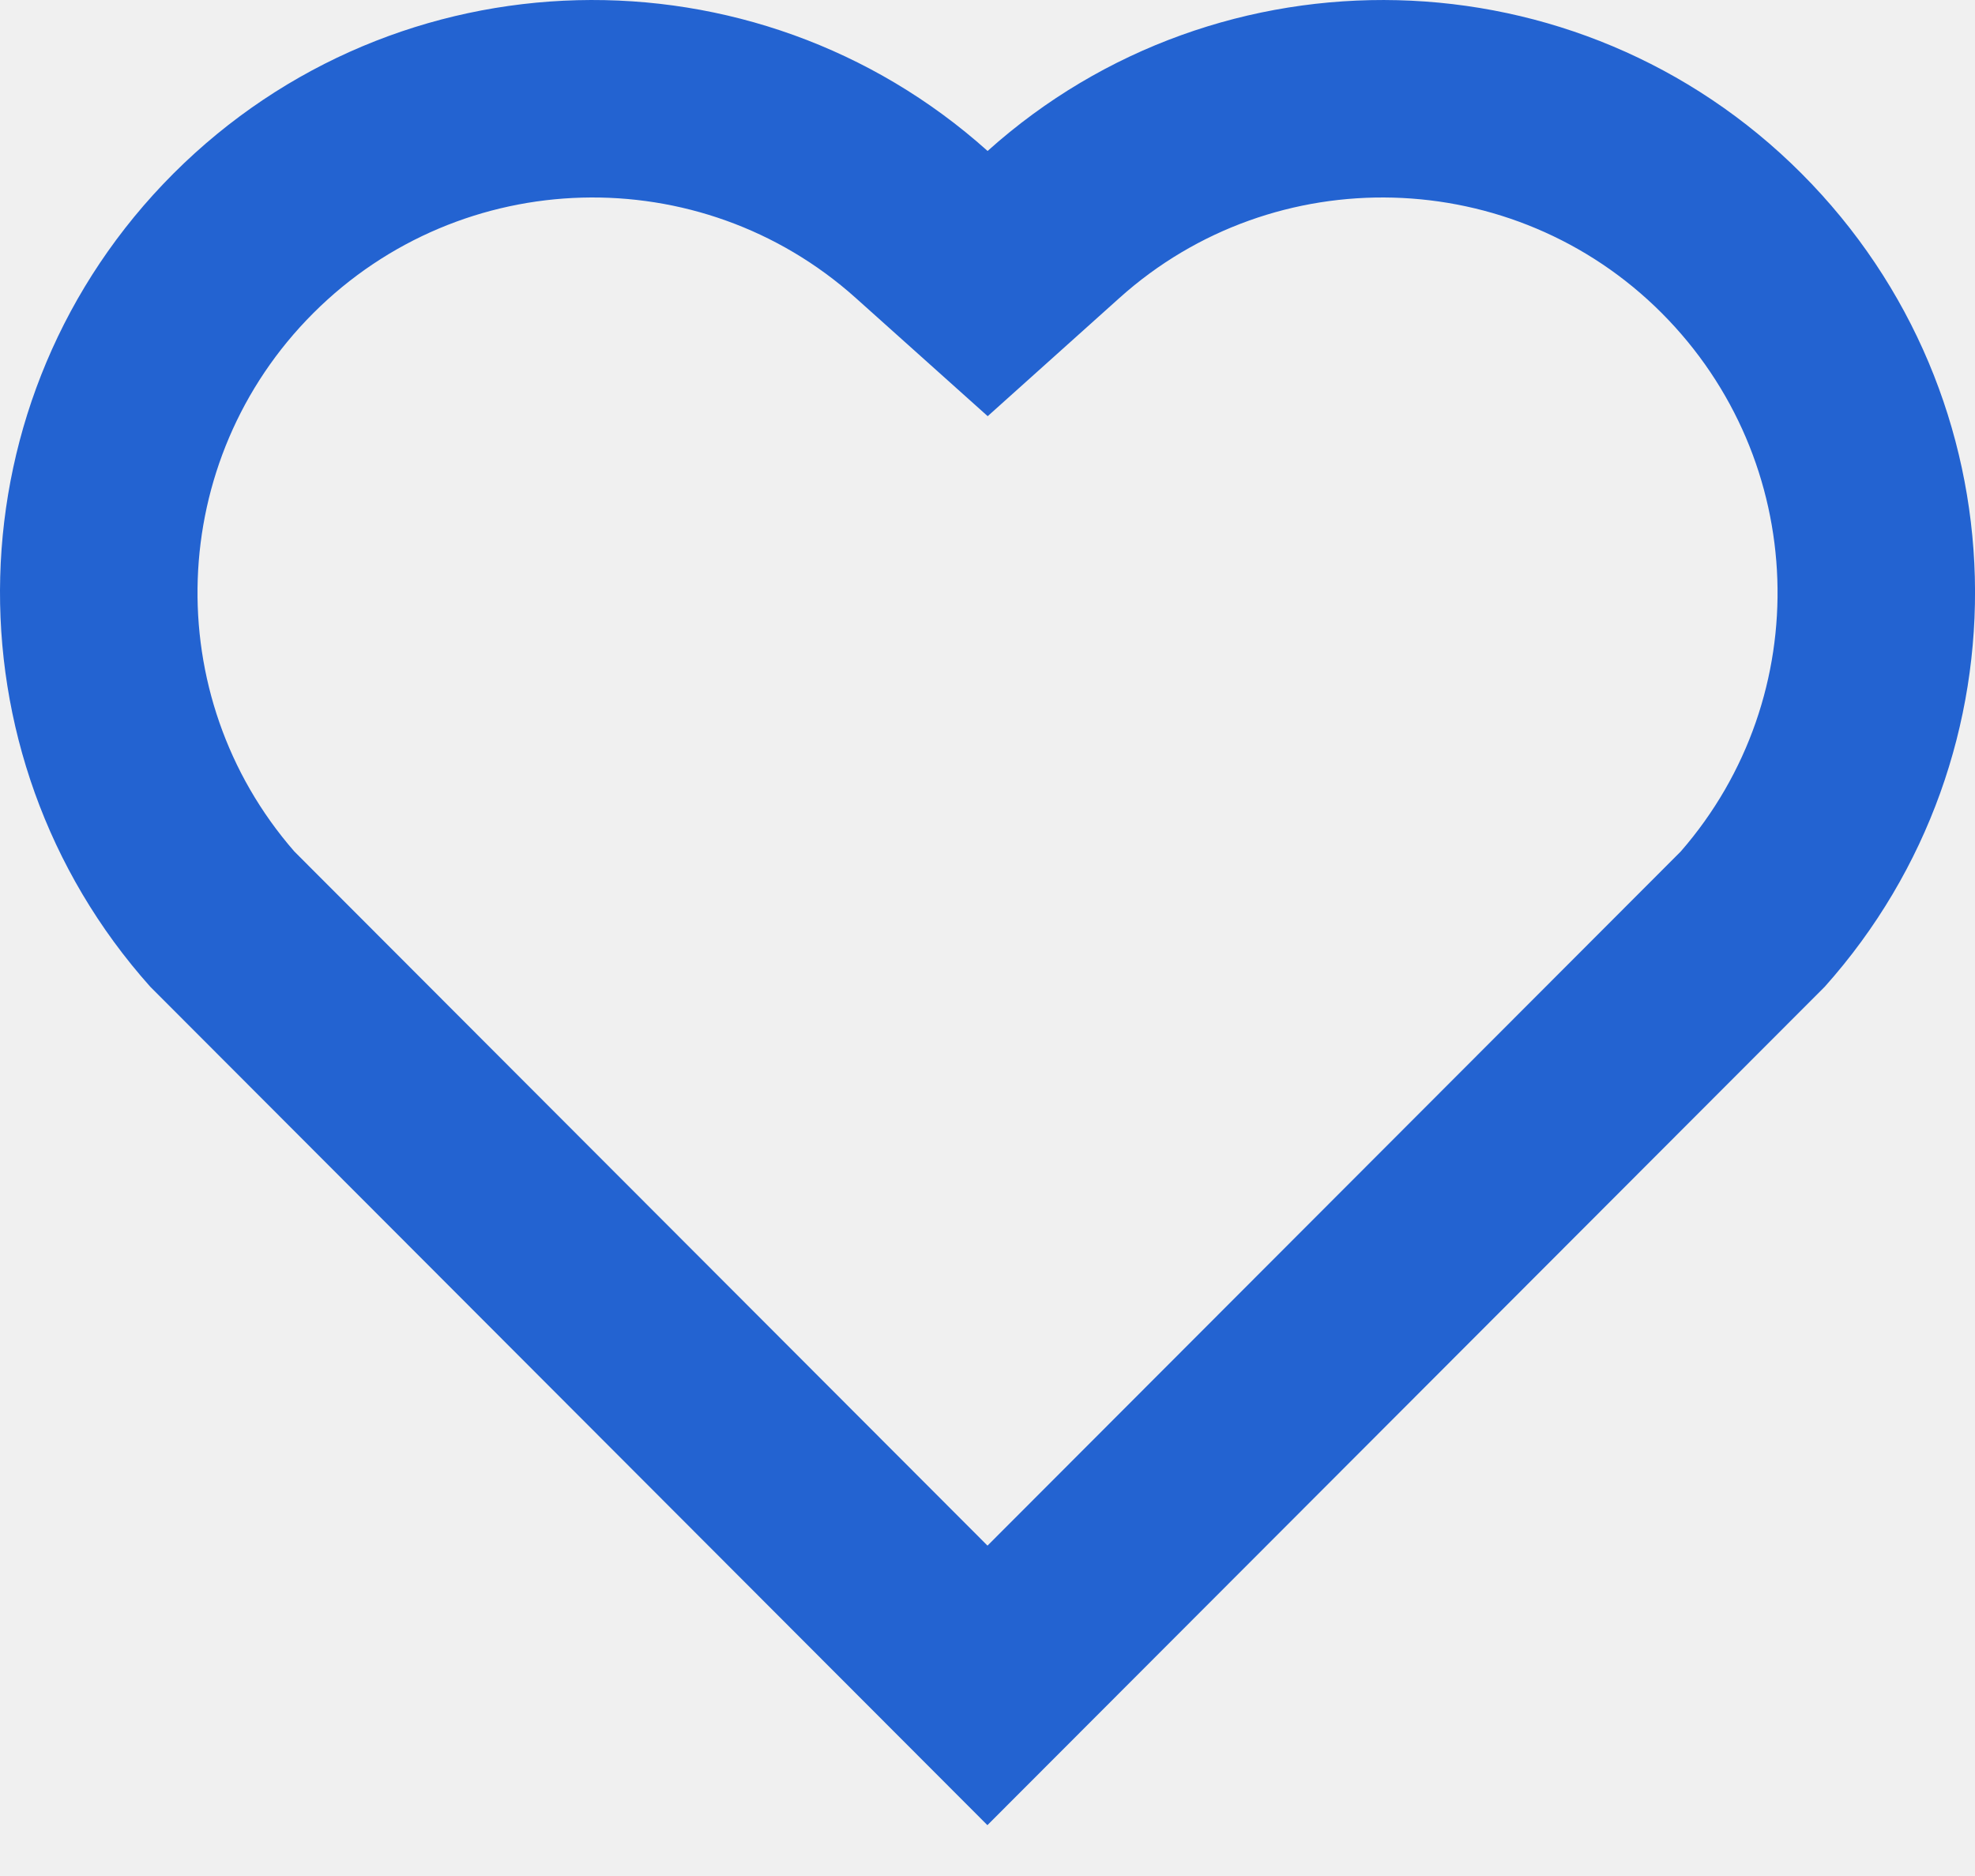
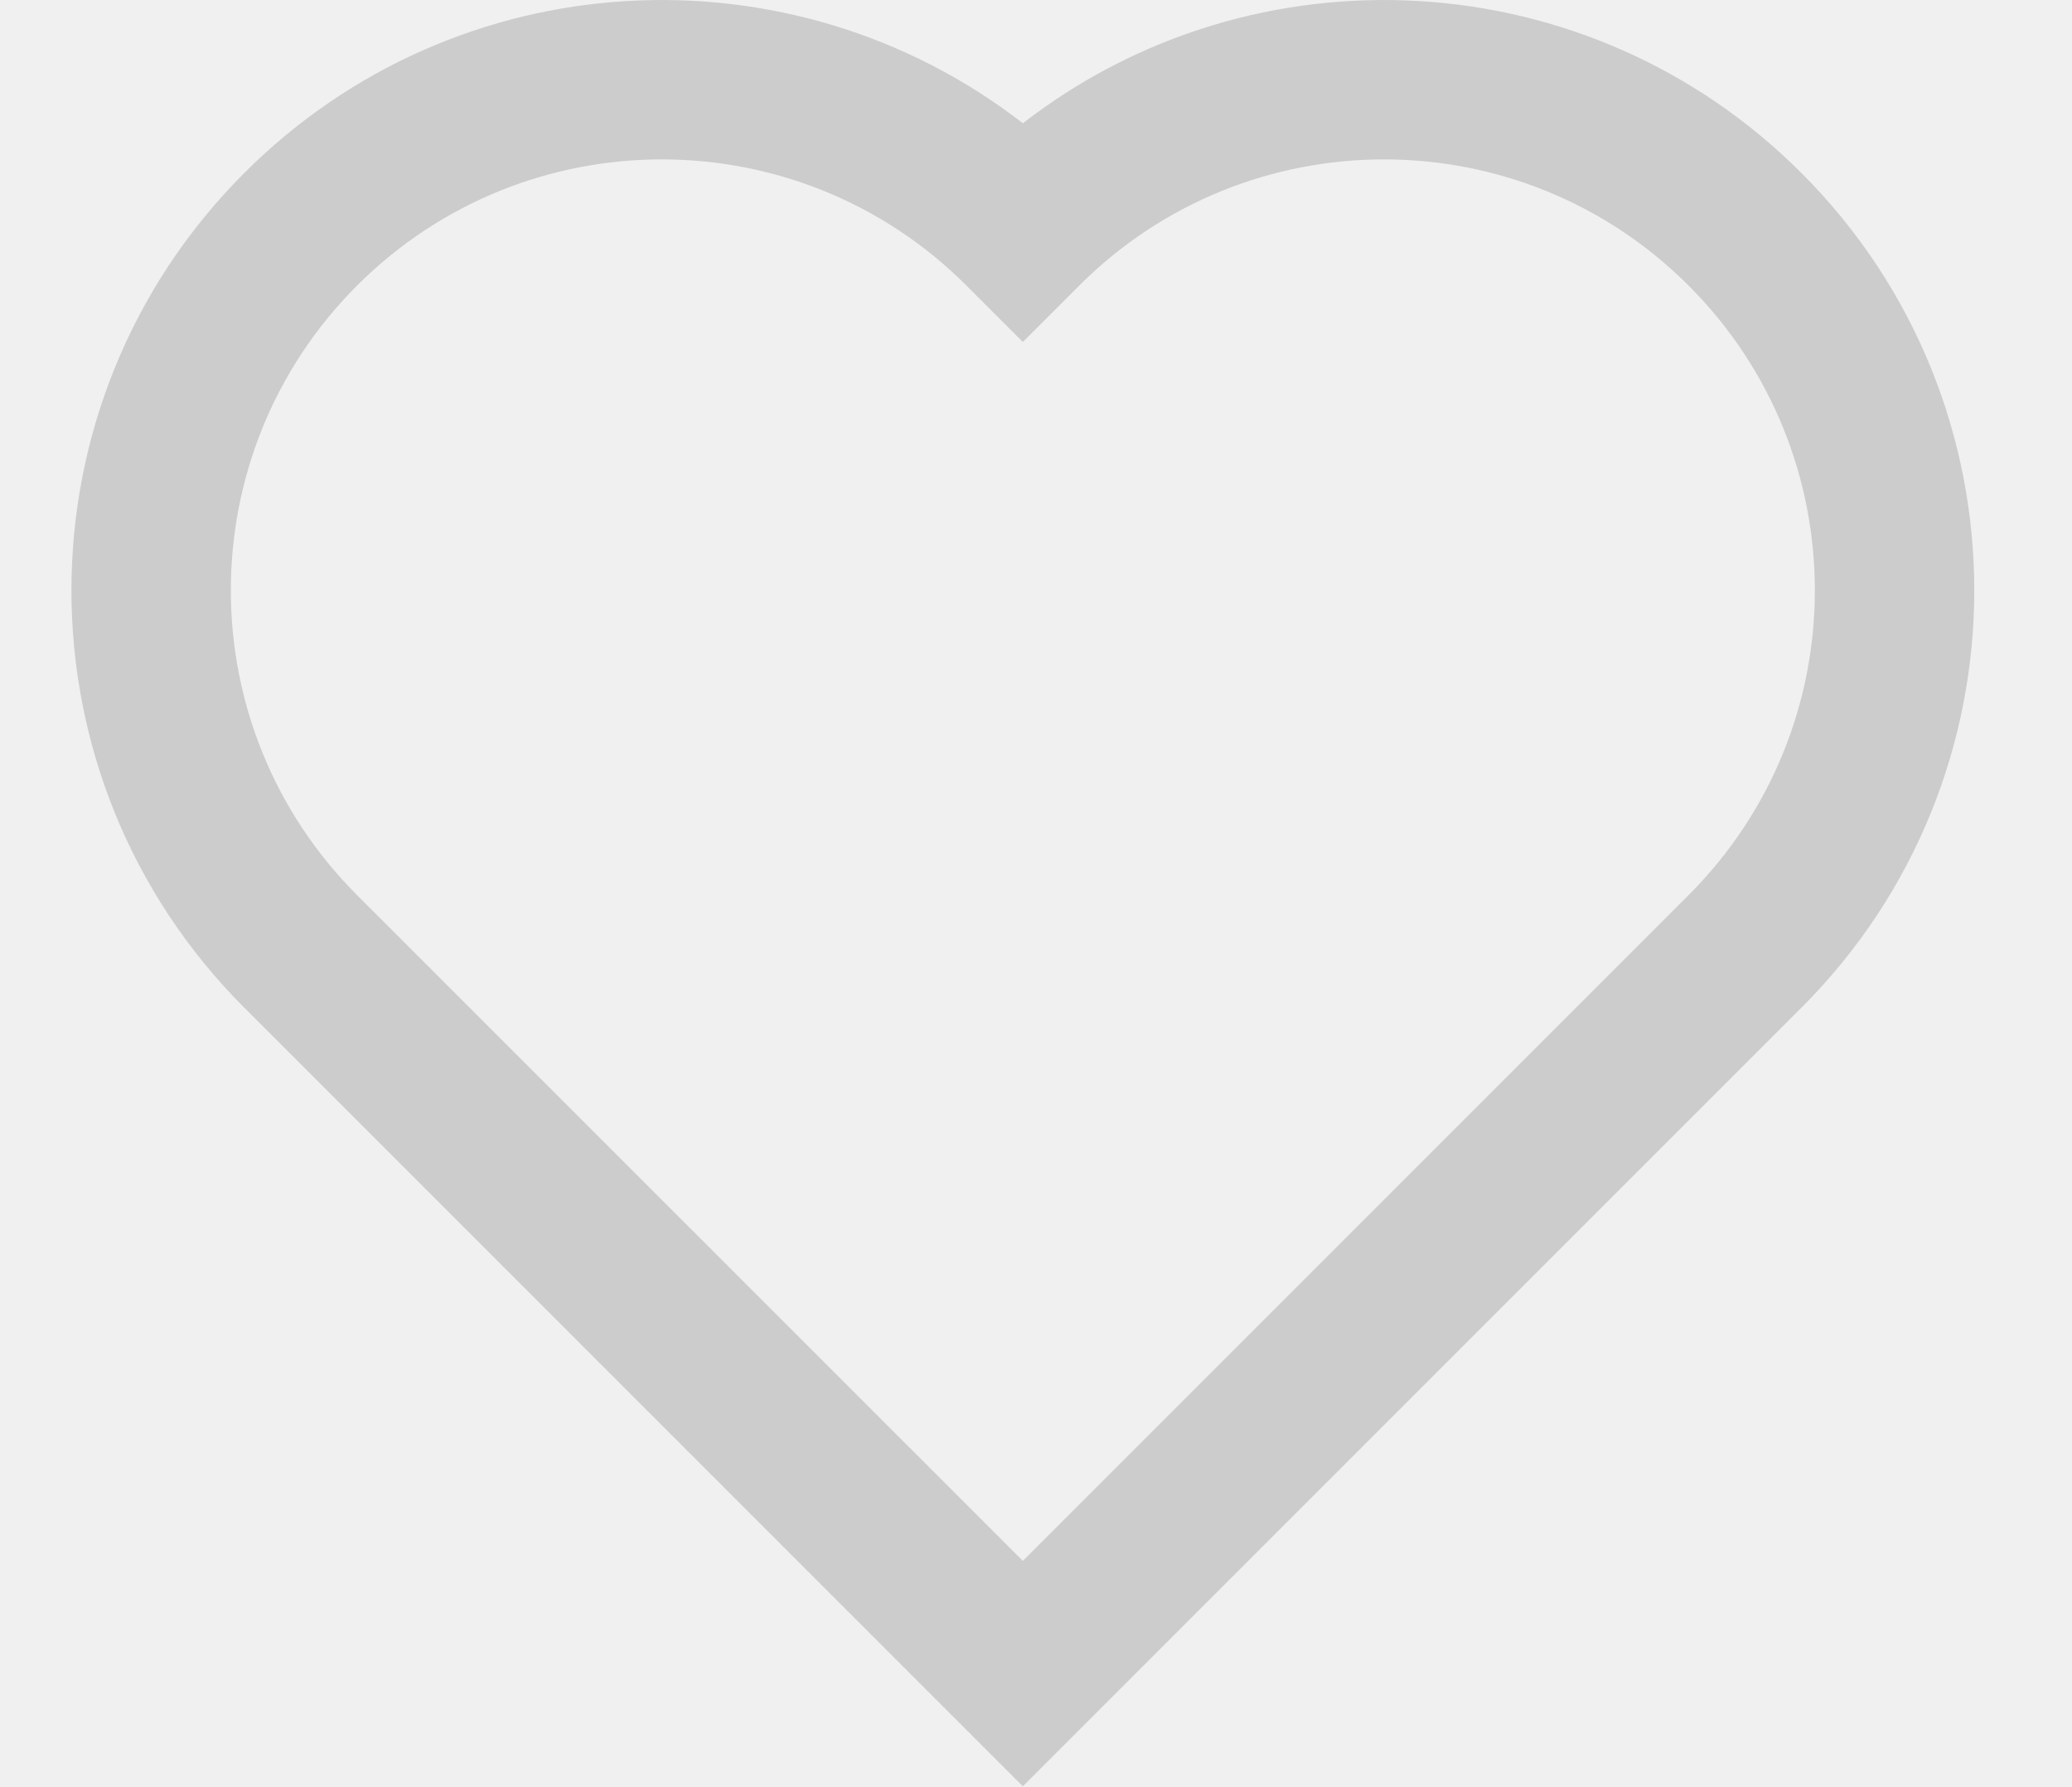
- <svg xmlns="http://www.w3.org/2000/svg" width="20" height="19" viewBox="0 0 20 19" fill="none">
-   <path d="M10.001 1.529C12.35 -0.58 15.98 -0.51 18.243 1.757C20.505 4.025 20.583 7.637 18.479 9.993L9.999 18.485L1.521 9.993C-0.583 7.637 -0.504 4.019 1.757 1.757C4.022 -0.507 7.645 -0.583 10.001 1.529ZM16.827 3.17C15.327 1.668 12.907 1.607 11.337 3.017L10.002 4.215L8.666 3.018C7.091 1.606 4.676 1.668 3.172 3.172C1.682 4.662 1.607 7.047 2.98 8.623L10 15.654L17.02 8.624C18.394 7.047 18.319 4.665 16.827 3.17Z" fill="#2363D1" />
+ <svg xmlns="http://www.w3.org/2000/svg" width="29" height="25" viewBox="0 0 29 25" fill="none">
+   <g clip-path="url(#clip0_762_45712)">
+     <path fill-rule="evenodd" clip-rule="evenodd" d="M14.316 1.725C11.075 -0.787 6.395 -0.555 3.42 2.42C0.193 5.646 0.193 10.878 3.42 14.104L14.316 25L25.212 14.104C28.439 10.878 28.439 5.646 25.212 2.42C22.237 -0.555 17.557 -0.787 14.316 1.725ZM13.527 3.997C11.172 1.642 7.353 1.642 4.997 3.997C2.642 6.353 2.642 10.171 4.997 12.527L14.316 21.845L23.634 12.527C25.99 10.171 25.99 6.353 23.634 3.997C21.279 1.642 17.46 1.642 15.105 3.997L14.316 4.786L13.527 3.997Z" fill="#CCCCCC" />
+   </g>
+   <defs>
+     <clipPath id="clip0_762_45712">
+       <rect width="27" height="25" fill="white" transform="translate(1)" />
+     </clipPath>
+   </defs>
</svg>
